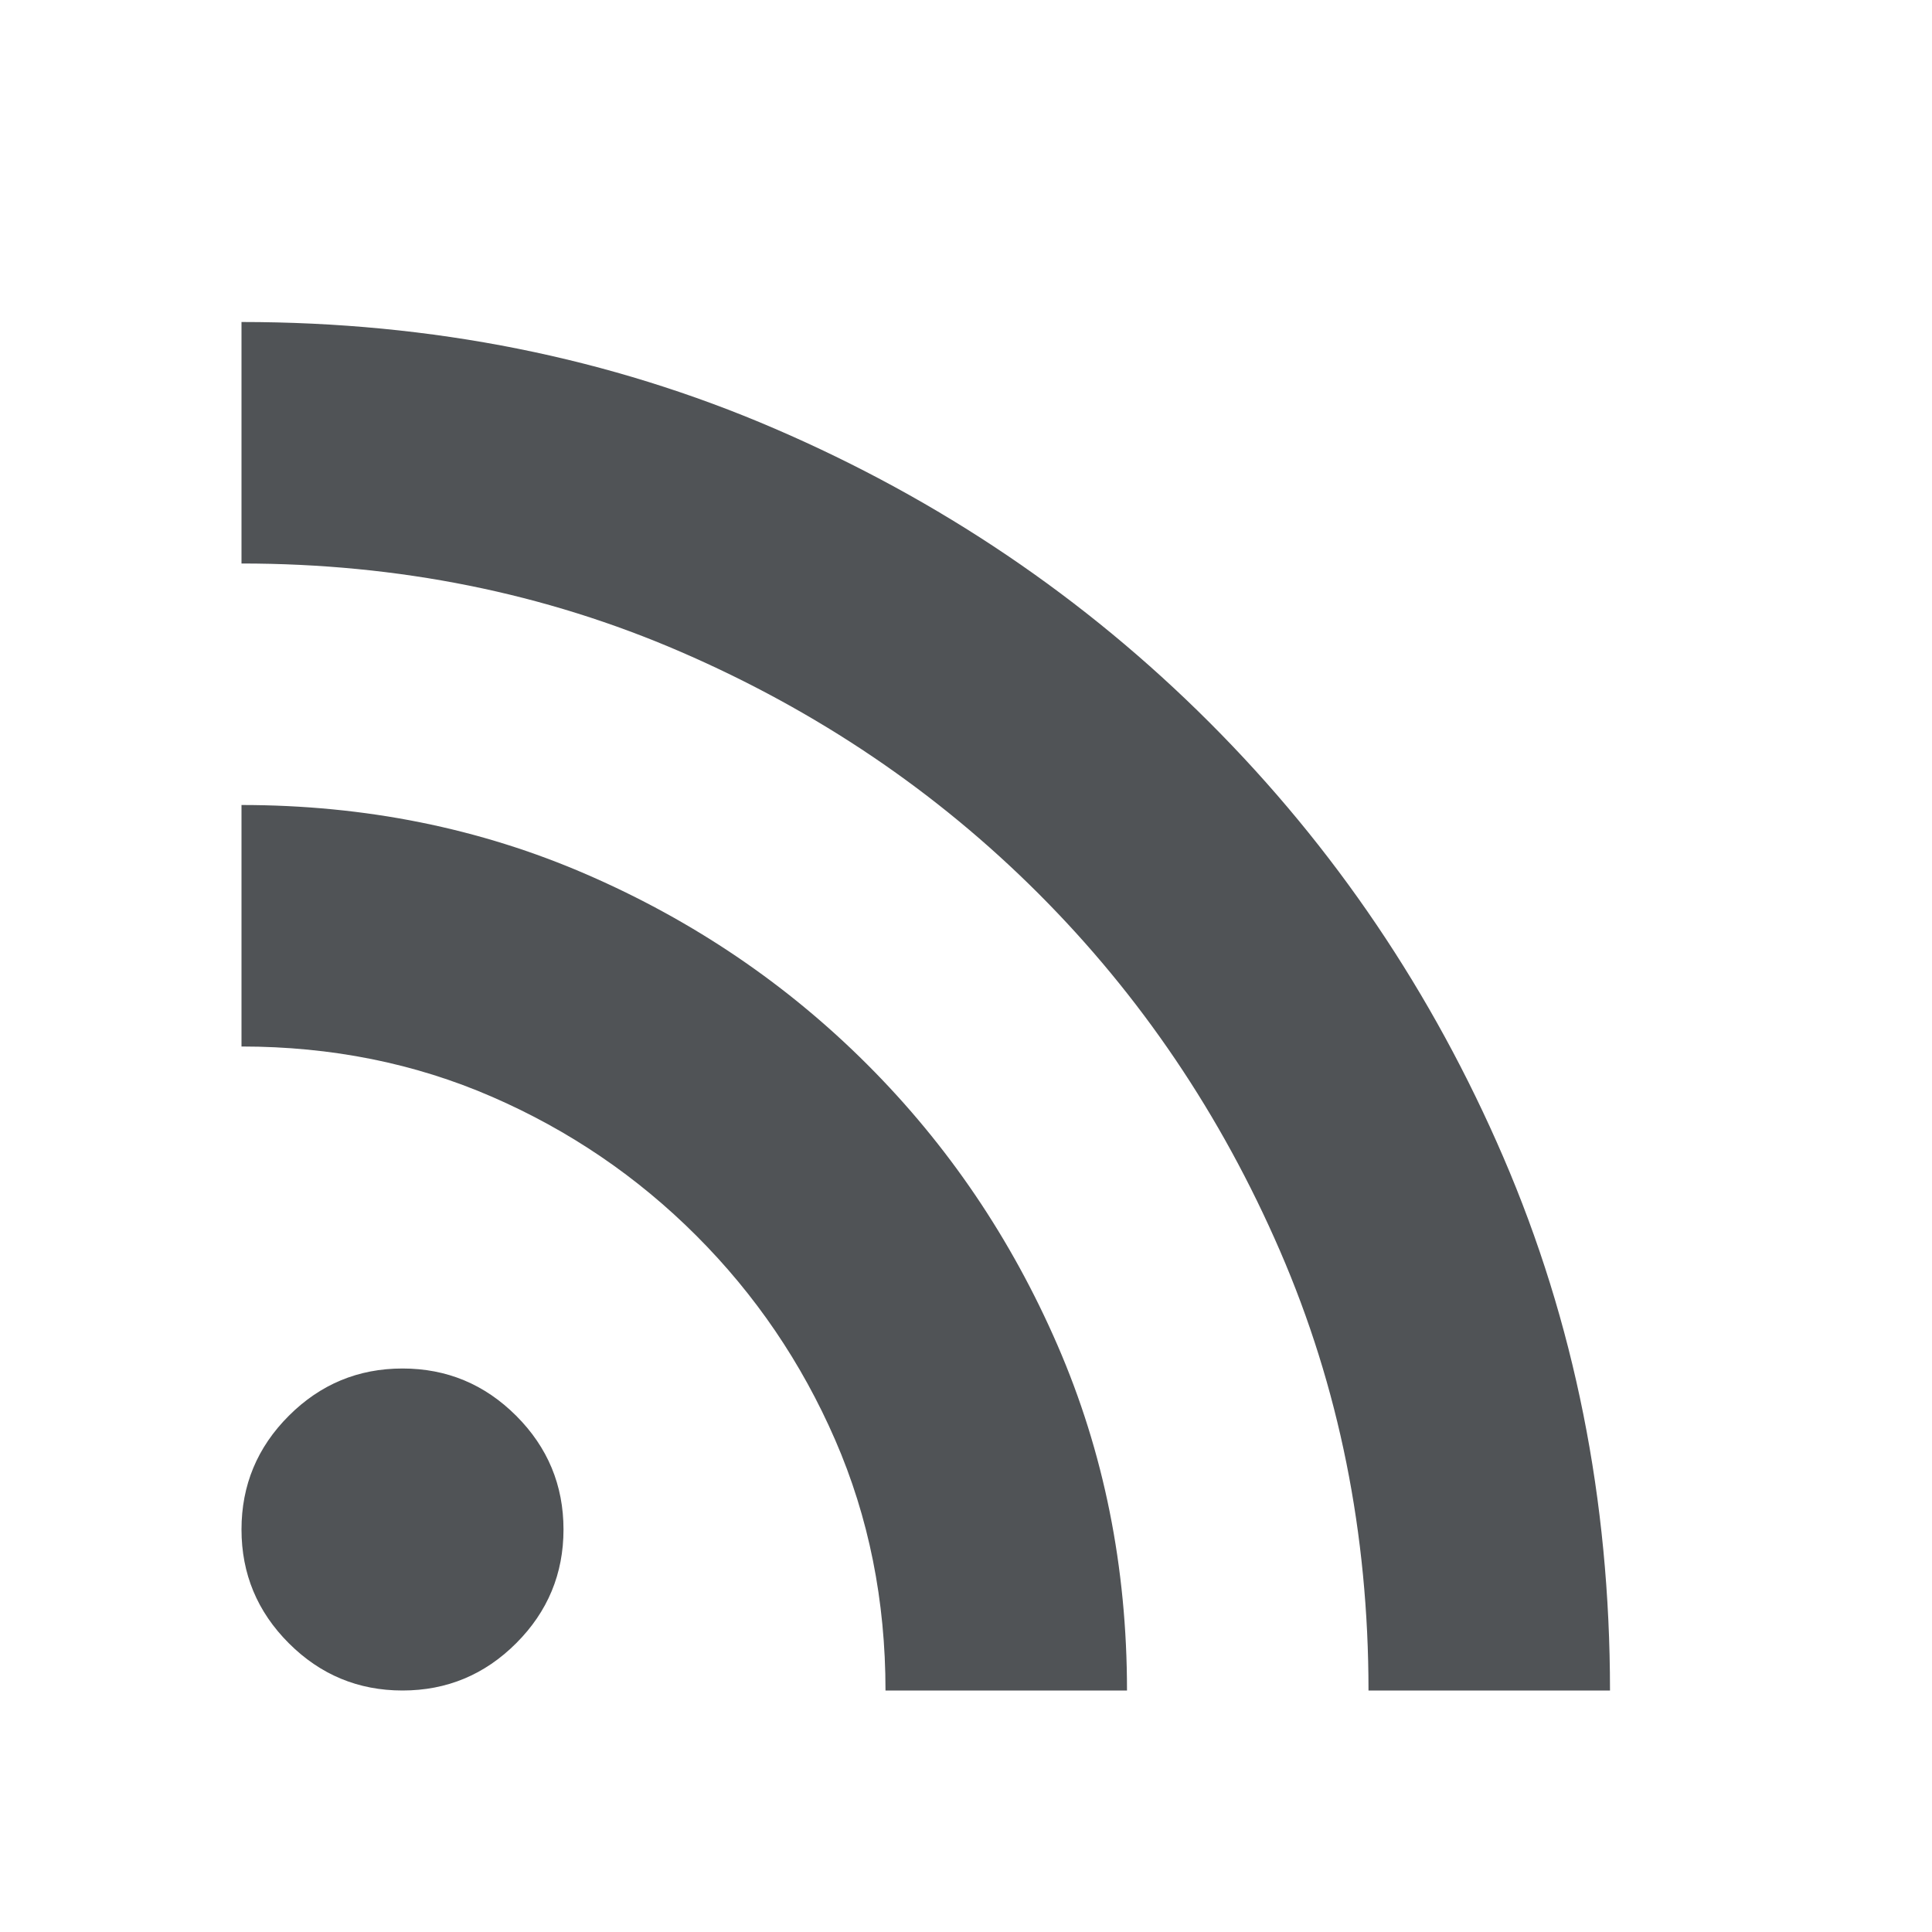
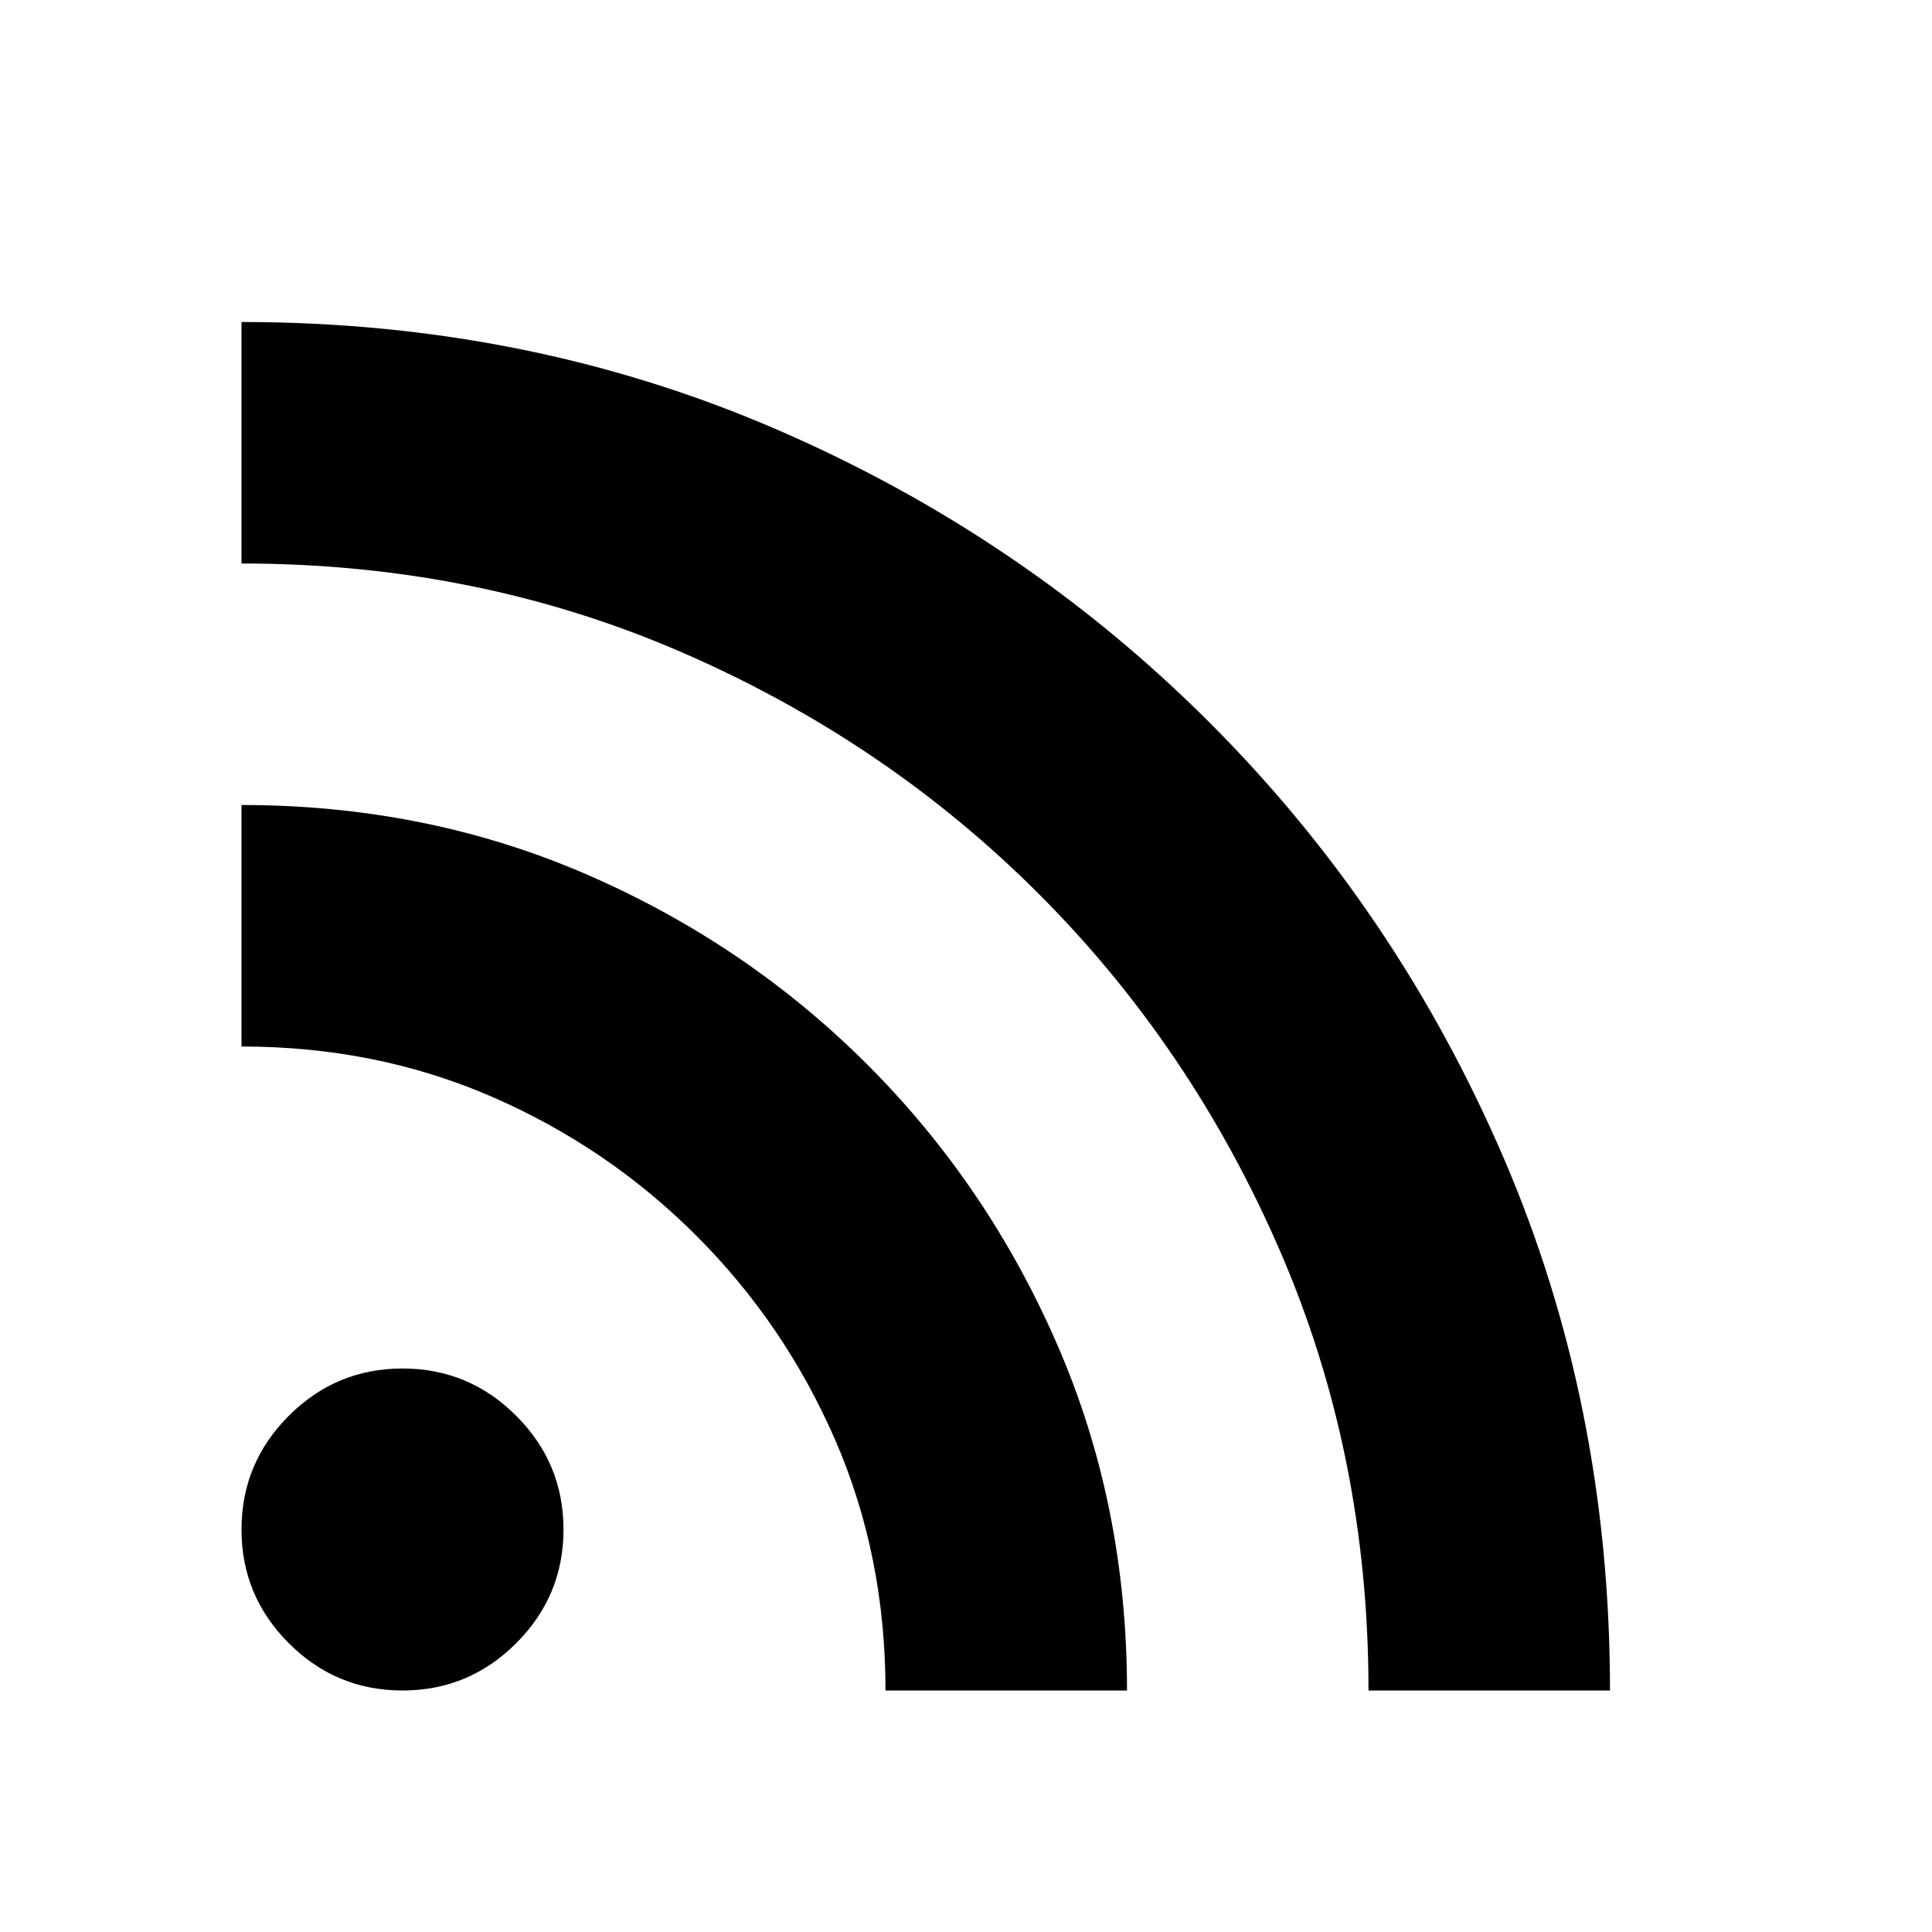
- <svg xmlns="http://www.w3.org/2000/svg" height="24px" viewBox="0 -960 960 960" width="24px" fill="#505356">
+ <svg xmlns="http://www.w3.org/2000/svg" height="24px" viewBox="0 -960 960 960" width="24px" fill="currentColor">
  <path d="M200-120q-33 0-56.5-23.5T120-200q0-33 23.5-56.5T200-280q33 0 56.5 23.5T280-200q0 33-23.5 56.5T200-120Zm480 0q0-117-44-218.5T516-516q-76-76-177.5-120T120-680v-120q142 0 265 53t216 146q93 93 146 216t53 265H680Zm-240 0q0-67-25-124.5T346-346q-44-44-101.5-69T120-440v-120q92 0 171.5 34.5T431-431q60 60 94.5 139.5T560-120H440Z" />
</svg>
